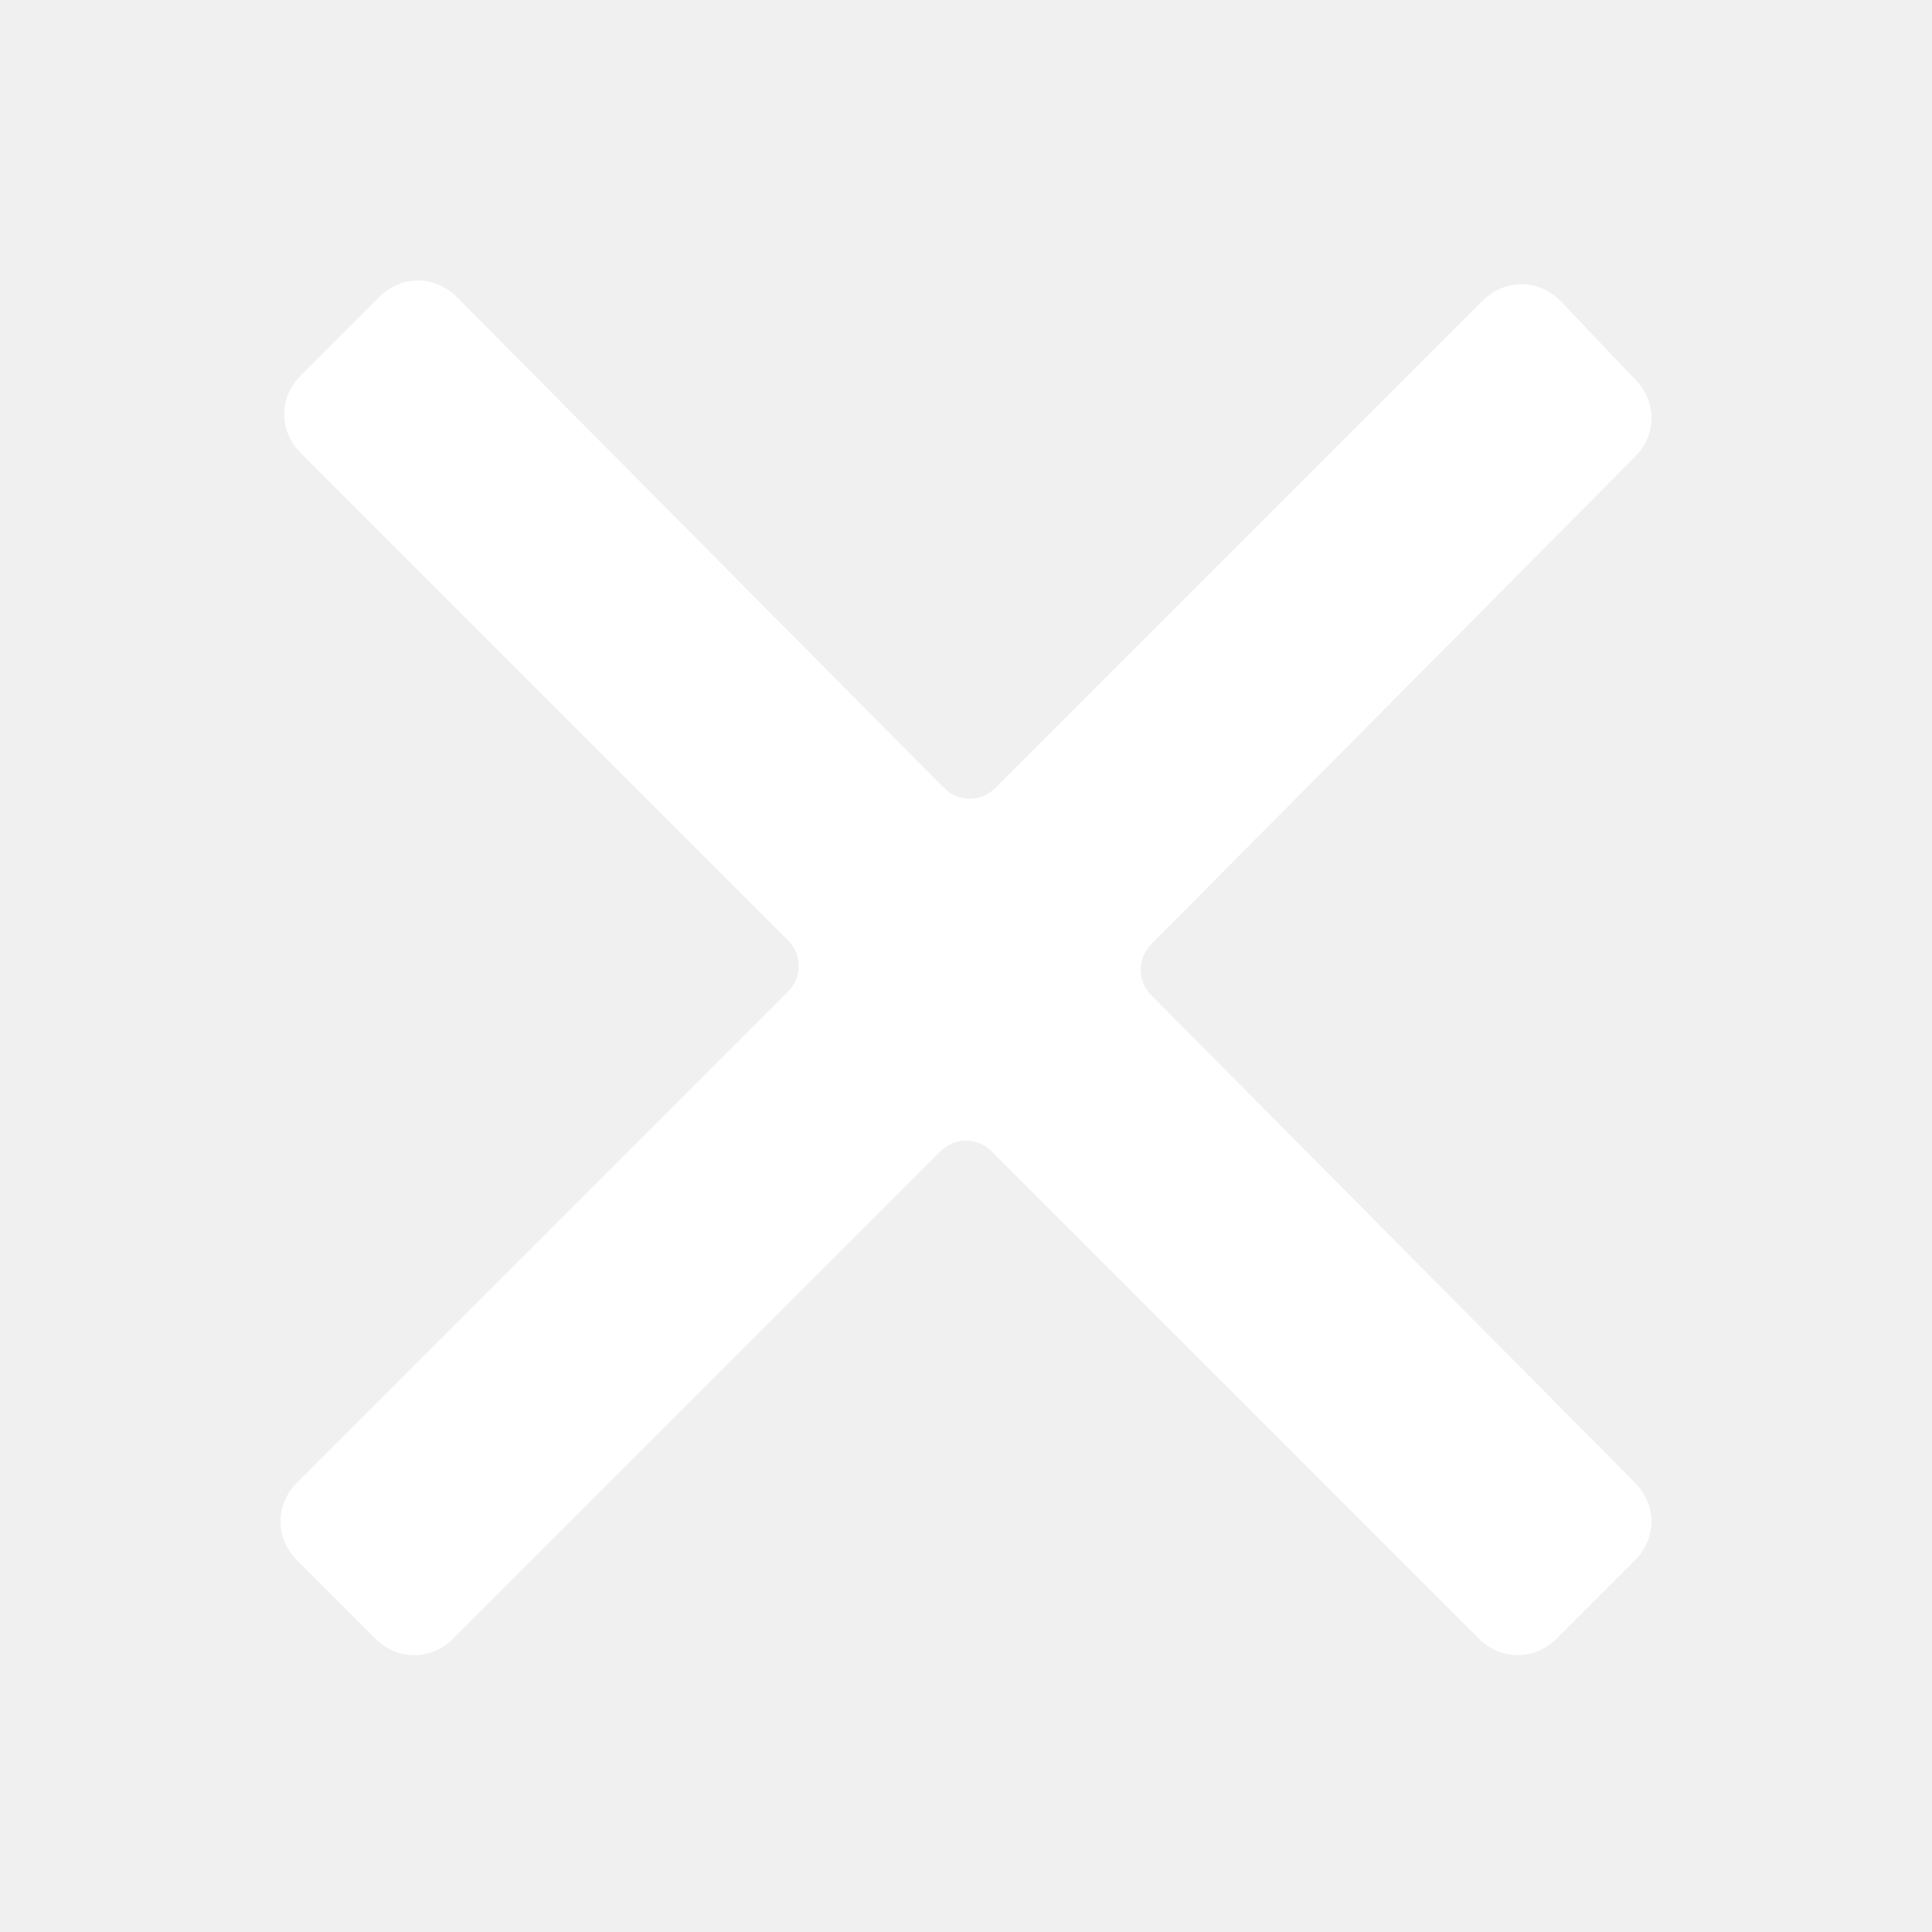
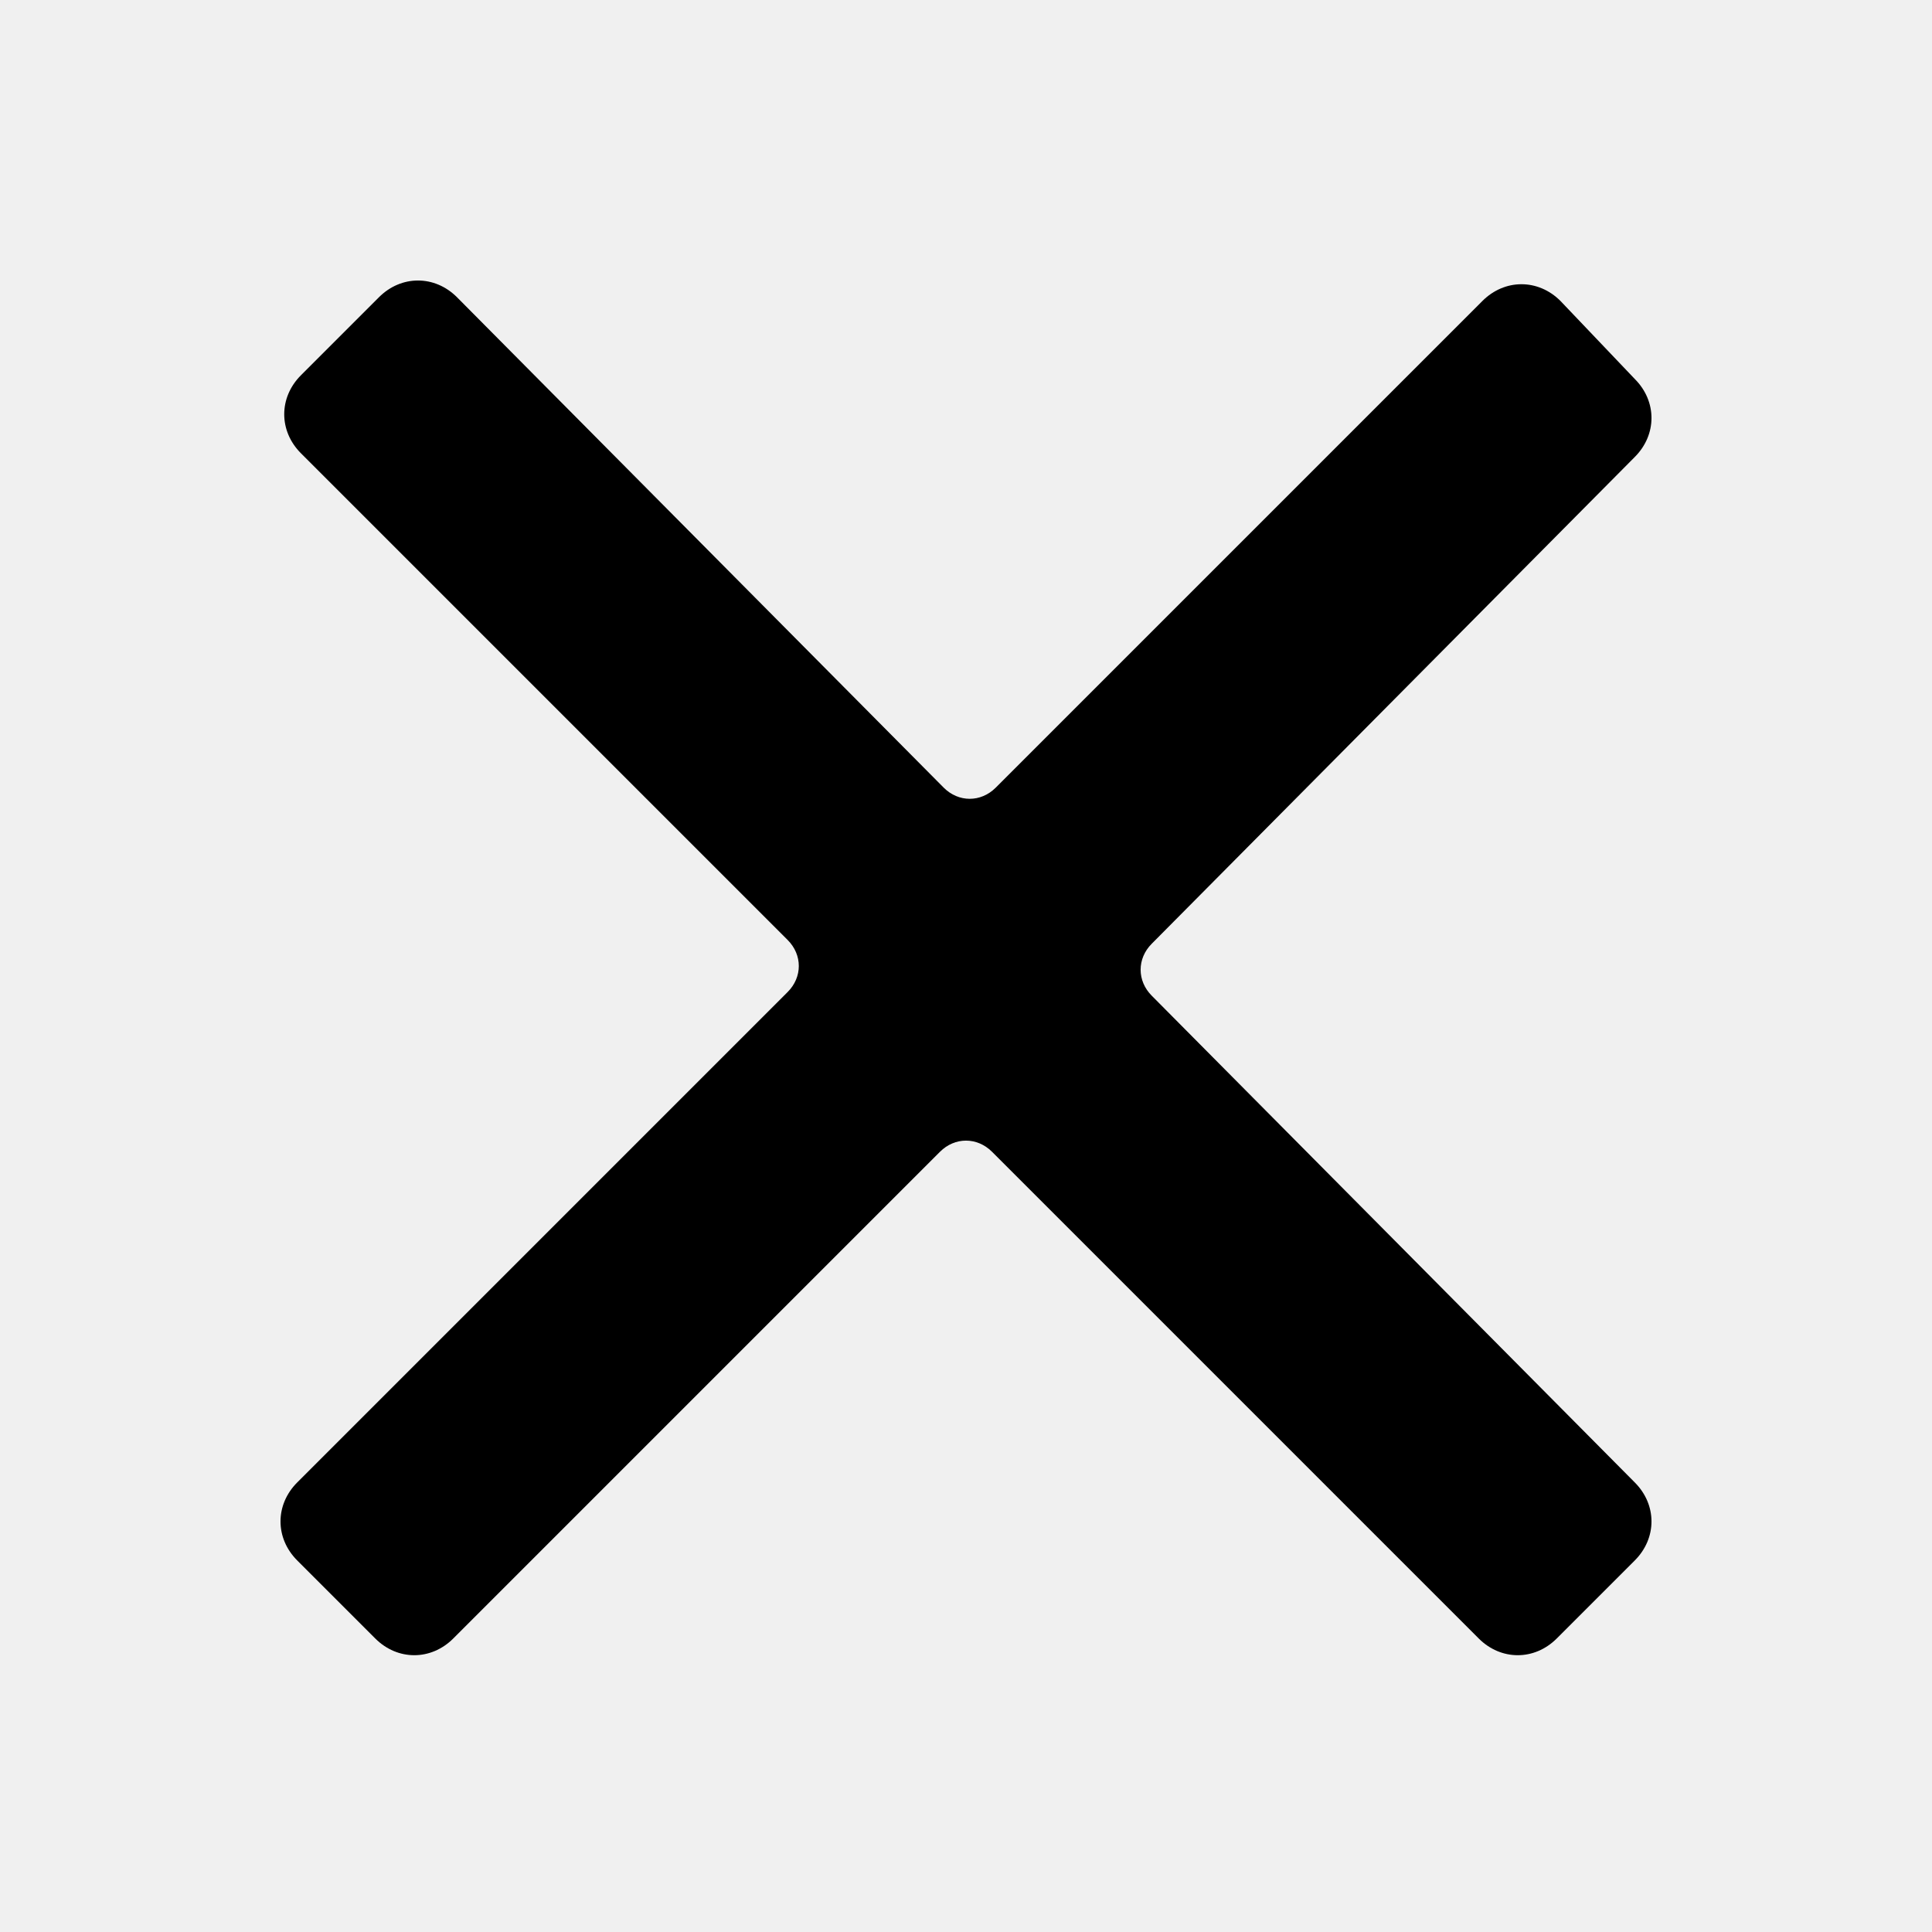
<svg xmlns="http://www.w3.org/2000/svg" t="1581319640247" class="icon" viewBox="0 0 1024 1024" version="1.1" p-id="13349" width="32" height="32">
  <defs>
    <style type="text/css" />
  </defs>
-   <path d="M610.462 500.185l256-257.969c11.815-11.815 11.815-29.538 0-41.354l-39.385-41.354c-11.815-11.815-29.538-11.815-41.354 0L527.754 417.477c-7.877 7.877-19.692 7.877-27.569 0L242.215 157.538c-11.815-11.815-29.538-11.815-41.354 0l-41.354 41.354c-11.815 11.815-11.815 29.538 0 41.354l257.969 257.969c7.877 7.877 7.877 19.692 0 27.569L157.538 785.723c-11.815 11.815-11.815 29.538 0 41.354l41.354 41.354c11.815 11.815 29.538 11.815 41.354 0L498.215 610.462c7.877-7.877 19.692-7.877 27.569 0l257.969 257.969c11.815 11.815 29.538 11.815 41.354 0L866.462 827.077c11.815-11.815 11.815-29.538 0-41.354L610.462 527.754c-7.877-7.877-7.877-19.692 0-27.569z" p-id="13350" fill="#ffffff" />
+   <path d="M610.462 500.185l256-257.969c11.815-11.815 11.815-29.538 0-41.354l-39.385-41.354c-11.815-11.815-29.538-11.815-41.354 0L527.754 417.477c-7.877 7.877-19.692 7.877-27.569 0L242.215 157.538c-11.815-11.815-29.538-11.815-41.354 0l-41.354 41.354c-11.815 11.815-11.815 29.538 0 41.354l257.969 257.969c7.877 7.877 7.877 19.692 0 27.569L157.538 785.723c-11.815 11.815-11.815 29.538 0 41.354l41.354 41.354c11.815 11.815 29.538 11.815 41.354 0L498.215 610.462c7.877-7.877 19.692-7.877 27.569 0l257.969 257.969c11.815 11.815 29.538 11.815 41.354 0L866.462 827.077c11.815-11.815 11.815-29.538 0-41.354L610.462 527.754c-7.877-7.877-7.877-19.692 0-27.569z" p-id="13350" fill="#000" />
</svg>
